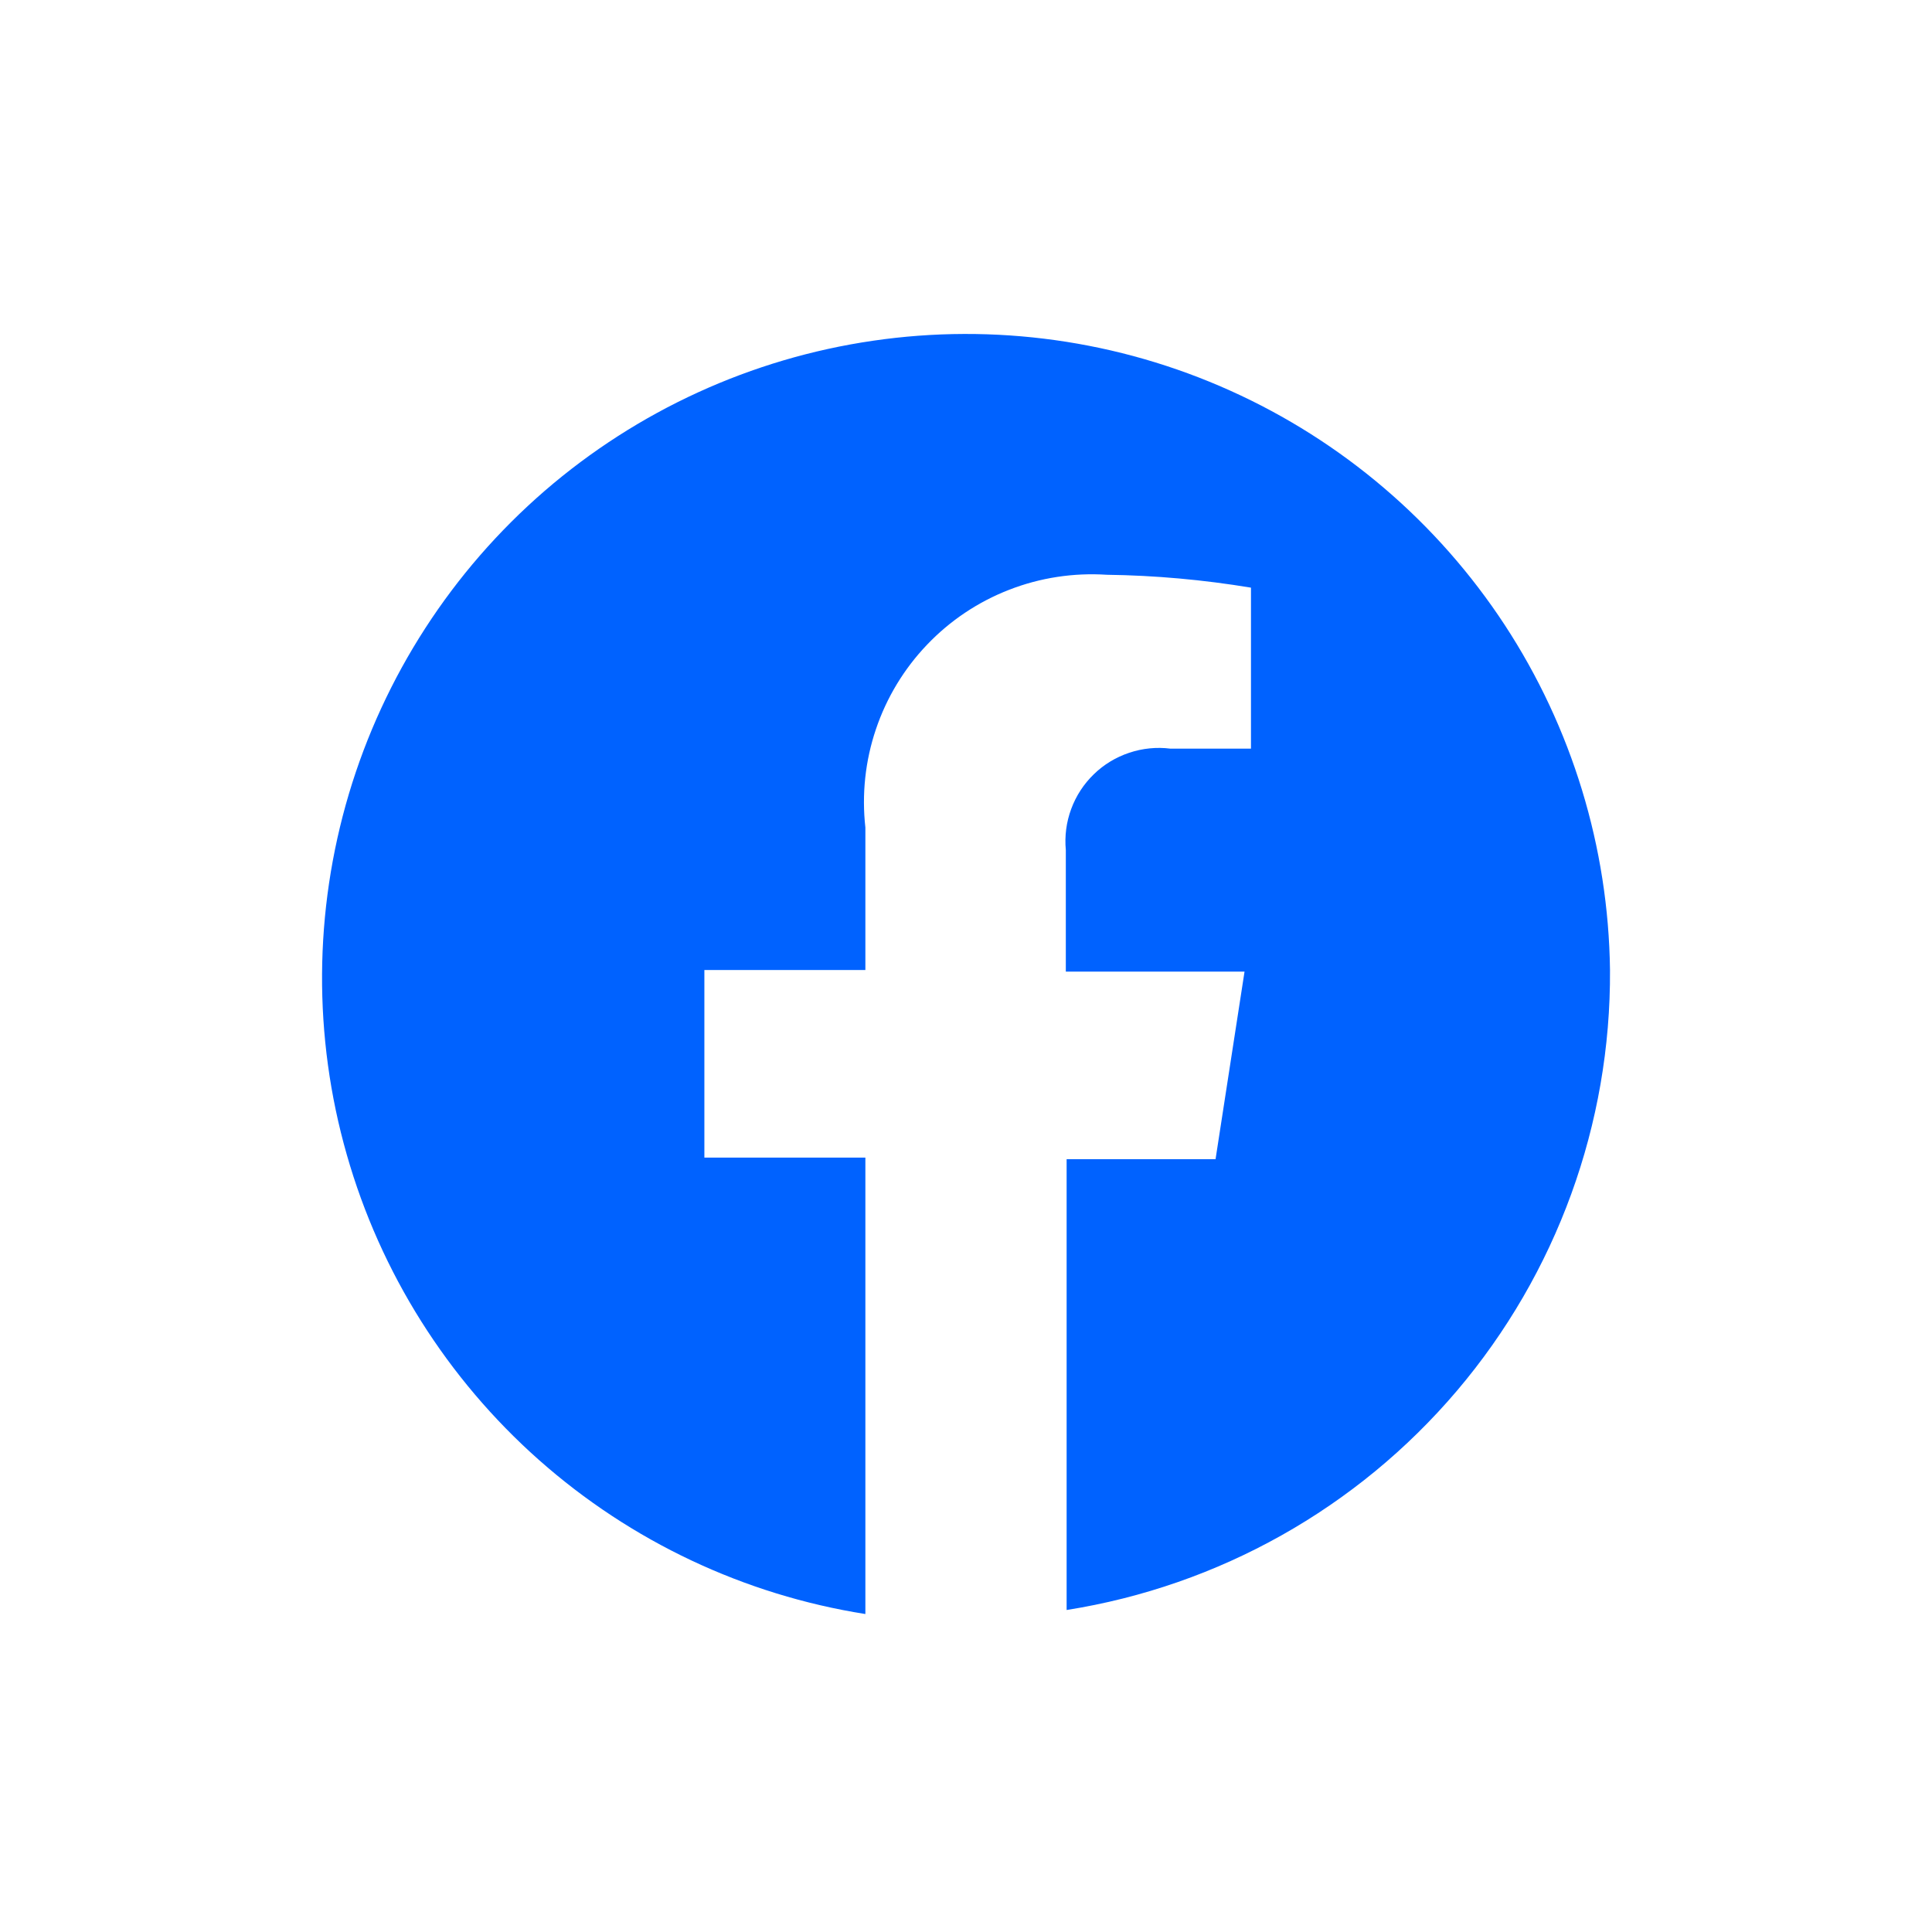
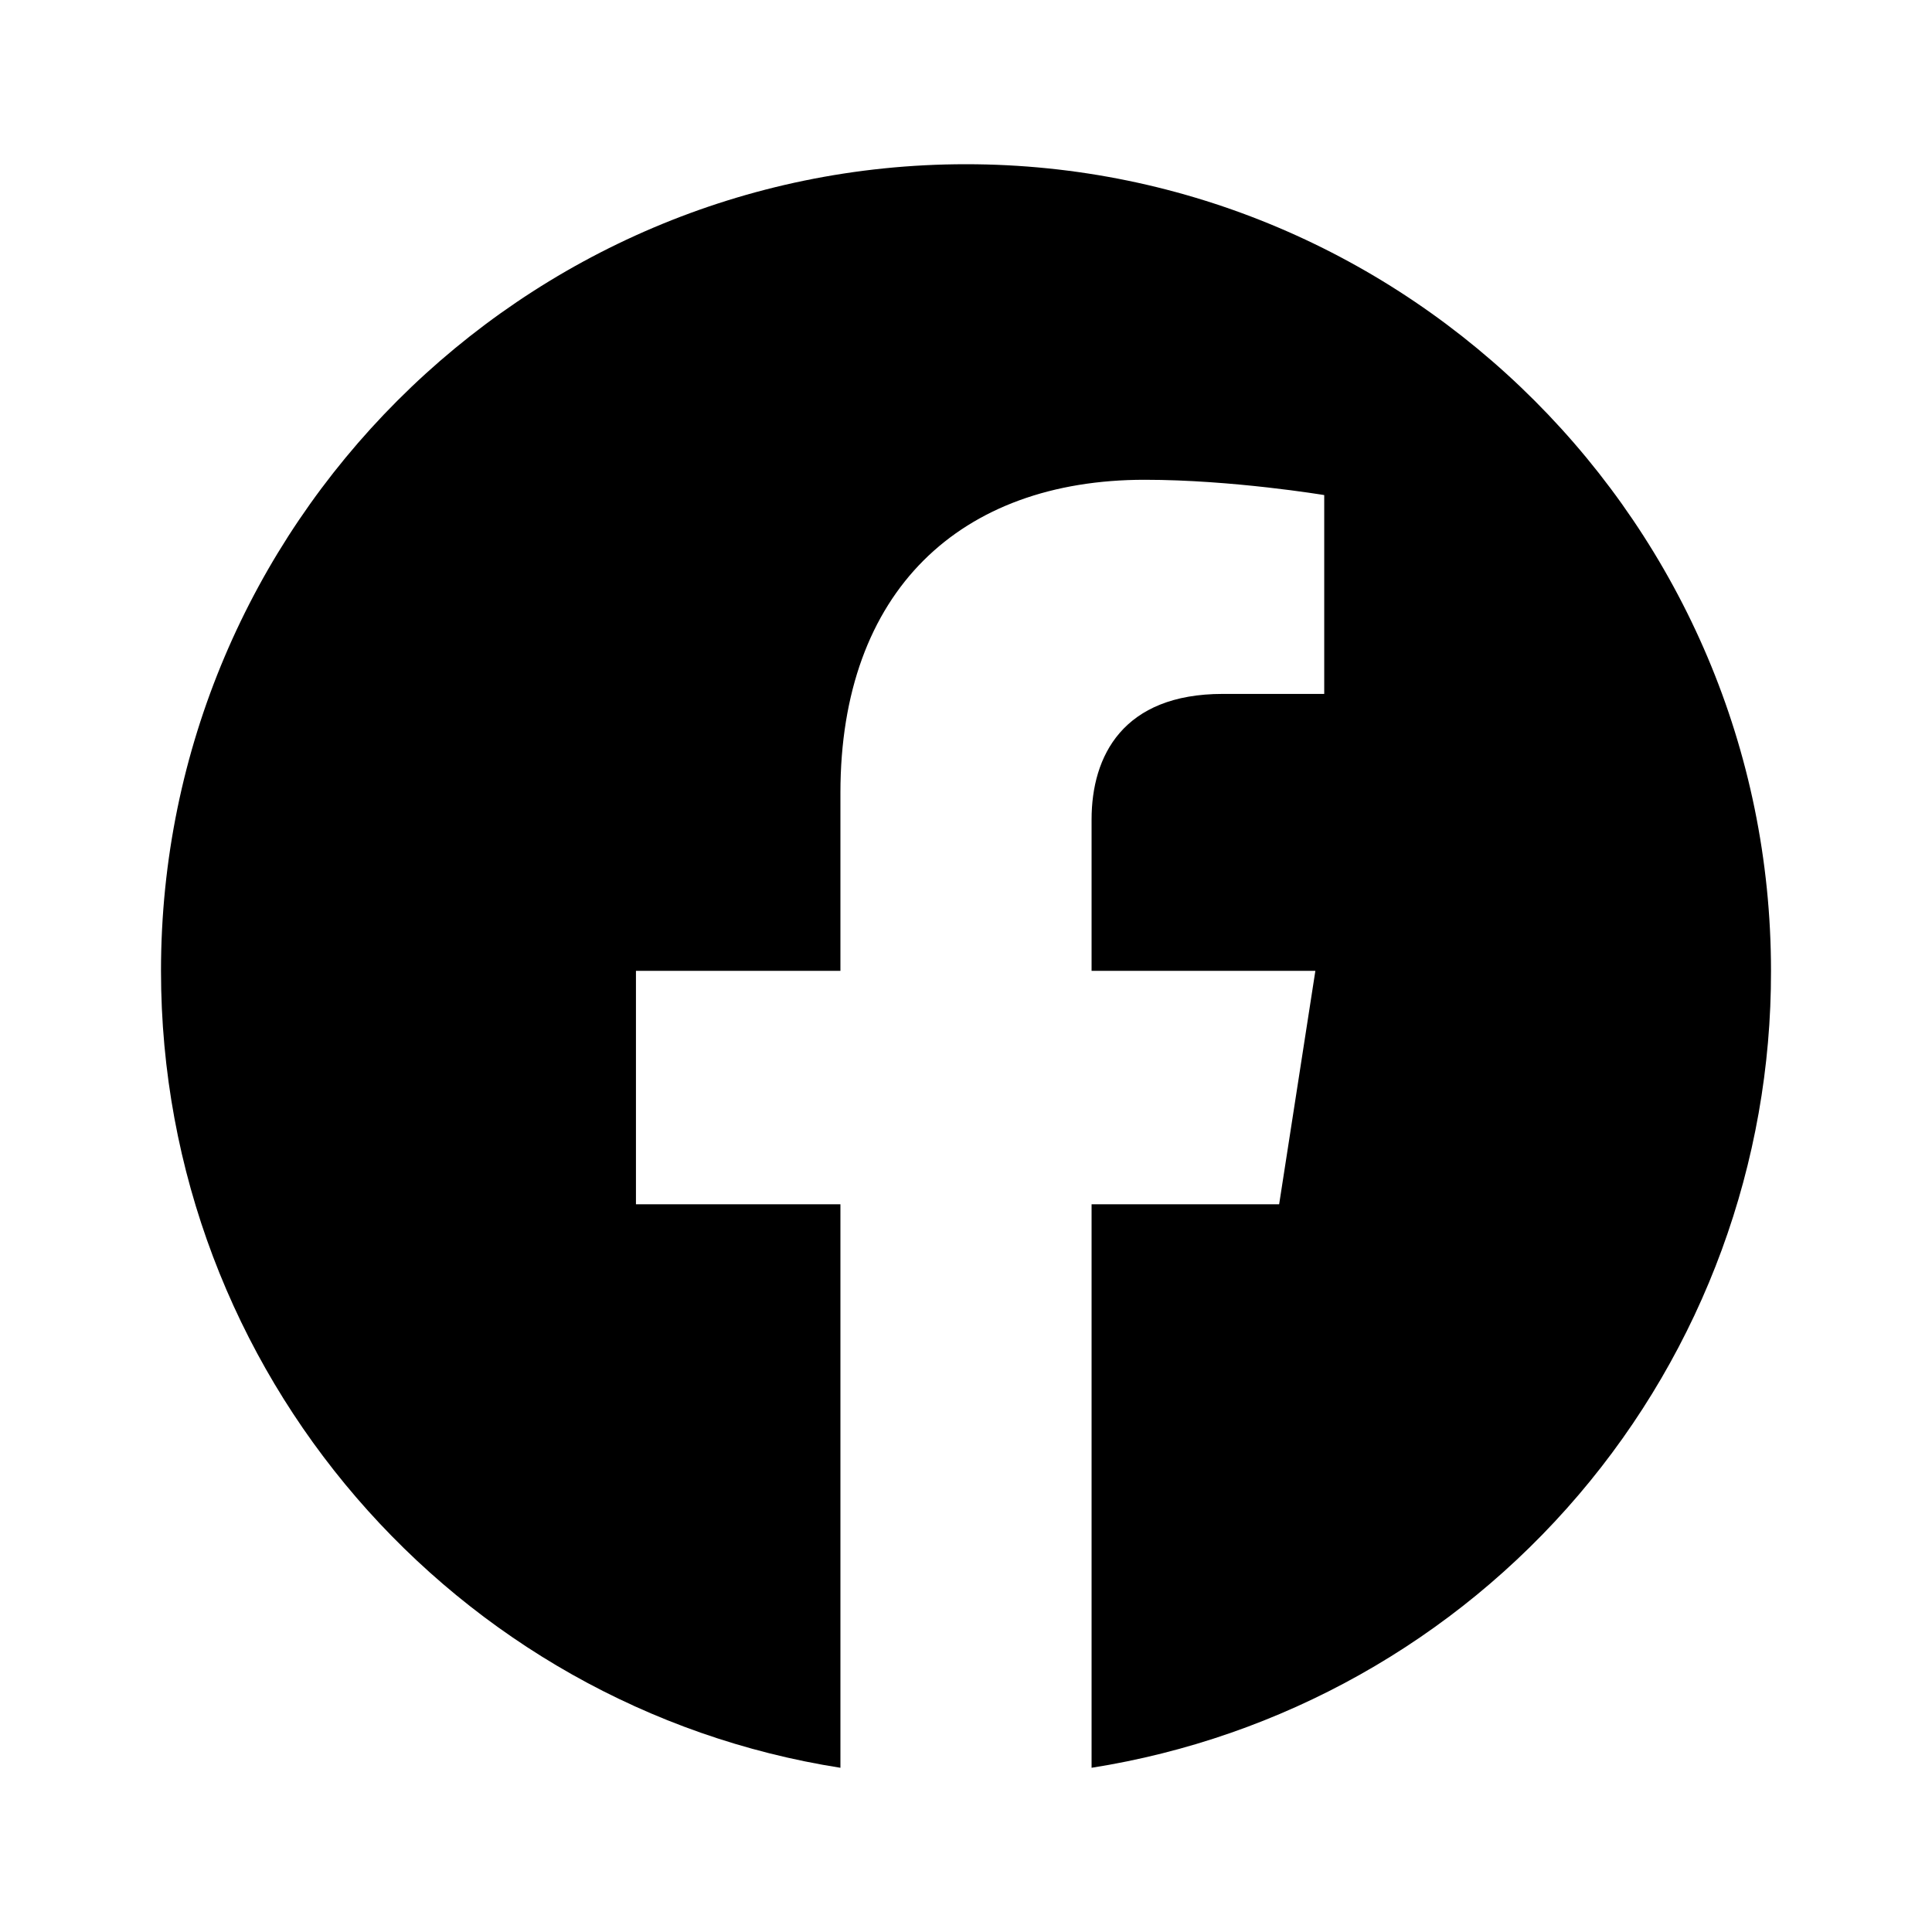
- <svg xmlns="http://www.w3.org/2000/svg" width="800px" height="800px" viewBox="0 0 24 24" fill="none">
-   <g id="SVGRepo_bgCarrier" stroke-width="0" />
-   <g id="SVGRepo_tracerCarrier" stroke-linecap="round" stroke-linejoin="round" />
-   <g id="SVGRepo_iconCarrier">
-     <path d="M20 12.05C19.981 10.525 19.527 9.038 18.692 7.763C17.856 6.488 16.673 5.478 15.283 4.853C13.892 4.227 12.352 4.012 10.843 4.233C9.335 4.453 7.921 5.1 6.767 6.097C5.614 7.095 4.77 8.401 4.334 9.862C3.899 11.323 3.889 12.878 4.308 14.344C4.726 15.81 5.555 17.126 6.696 18.137C7.838 19.148 9.244 19.812 10.75 20.05V14.38H8.75V12.05H10.75V10.28C10.704 9.868 10.748 9.452 10.881 9.059C11.013 8.667 11.23 8.308 11.516 8.009C11.802 7.709 12.15 7.476 12.537 7.326C12.922 7.176 13.337 7.113 13.75 7.14C14.35 7.148 14.948 7.202 15.54 7.3V9.3H14.54C14.368 9.278 14.192 9.296 14.028 9.351C13.863 9.406 13.712 9.497 13.588 9.618C13.463 9.739 13.367 9.886 13.307 10.049C13.246 10.213 13.224 10.387 13.24 10.56V12.07H15.46L15.1 14.4H13.25V20C15.14 19.701 16.86 18.735 18.099 17.276C19.337 15.818 20.012 13.963 20 12.05Z" fill="#0062ff" />
-   </g>
+ <svg xmlns="http://www.w3.org/2000/svg" fill="#000000" width="800px" height="800px" viewBox="0 0 24 24">
+   <path d="M12 2.04C6.5 2.04 2 6.53 2 12.06C2 17.06 5.66 21.21 10.44 21.96V14.96H7.9V12.06H10.44V9.85C10.44 7.34 11.93 5.96 14.22 5.96C15.31 5.96 16.45 6.15 16.45 6.15V8.62H15.19C13.95 8.62 13.56 9.39 13.56 10.18V12.06H16.34L15.89 14.96H13.56V21.96C15.916 21.588 18.062 20.386 19.61 18.57C21.158 16.755 22.005 14.446 22 12.06C22 6.53 17.5 2.04 12 2.04Z" />
</svg>
